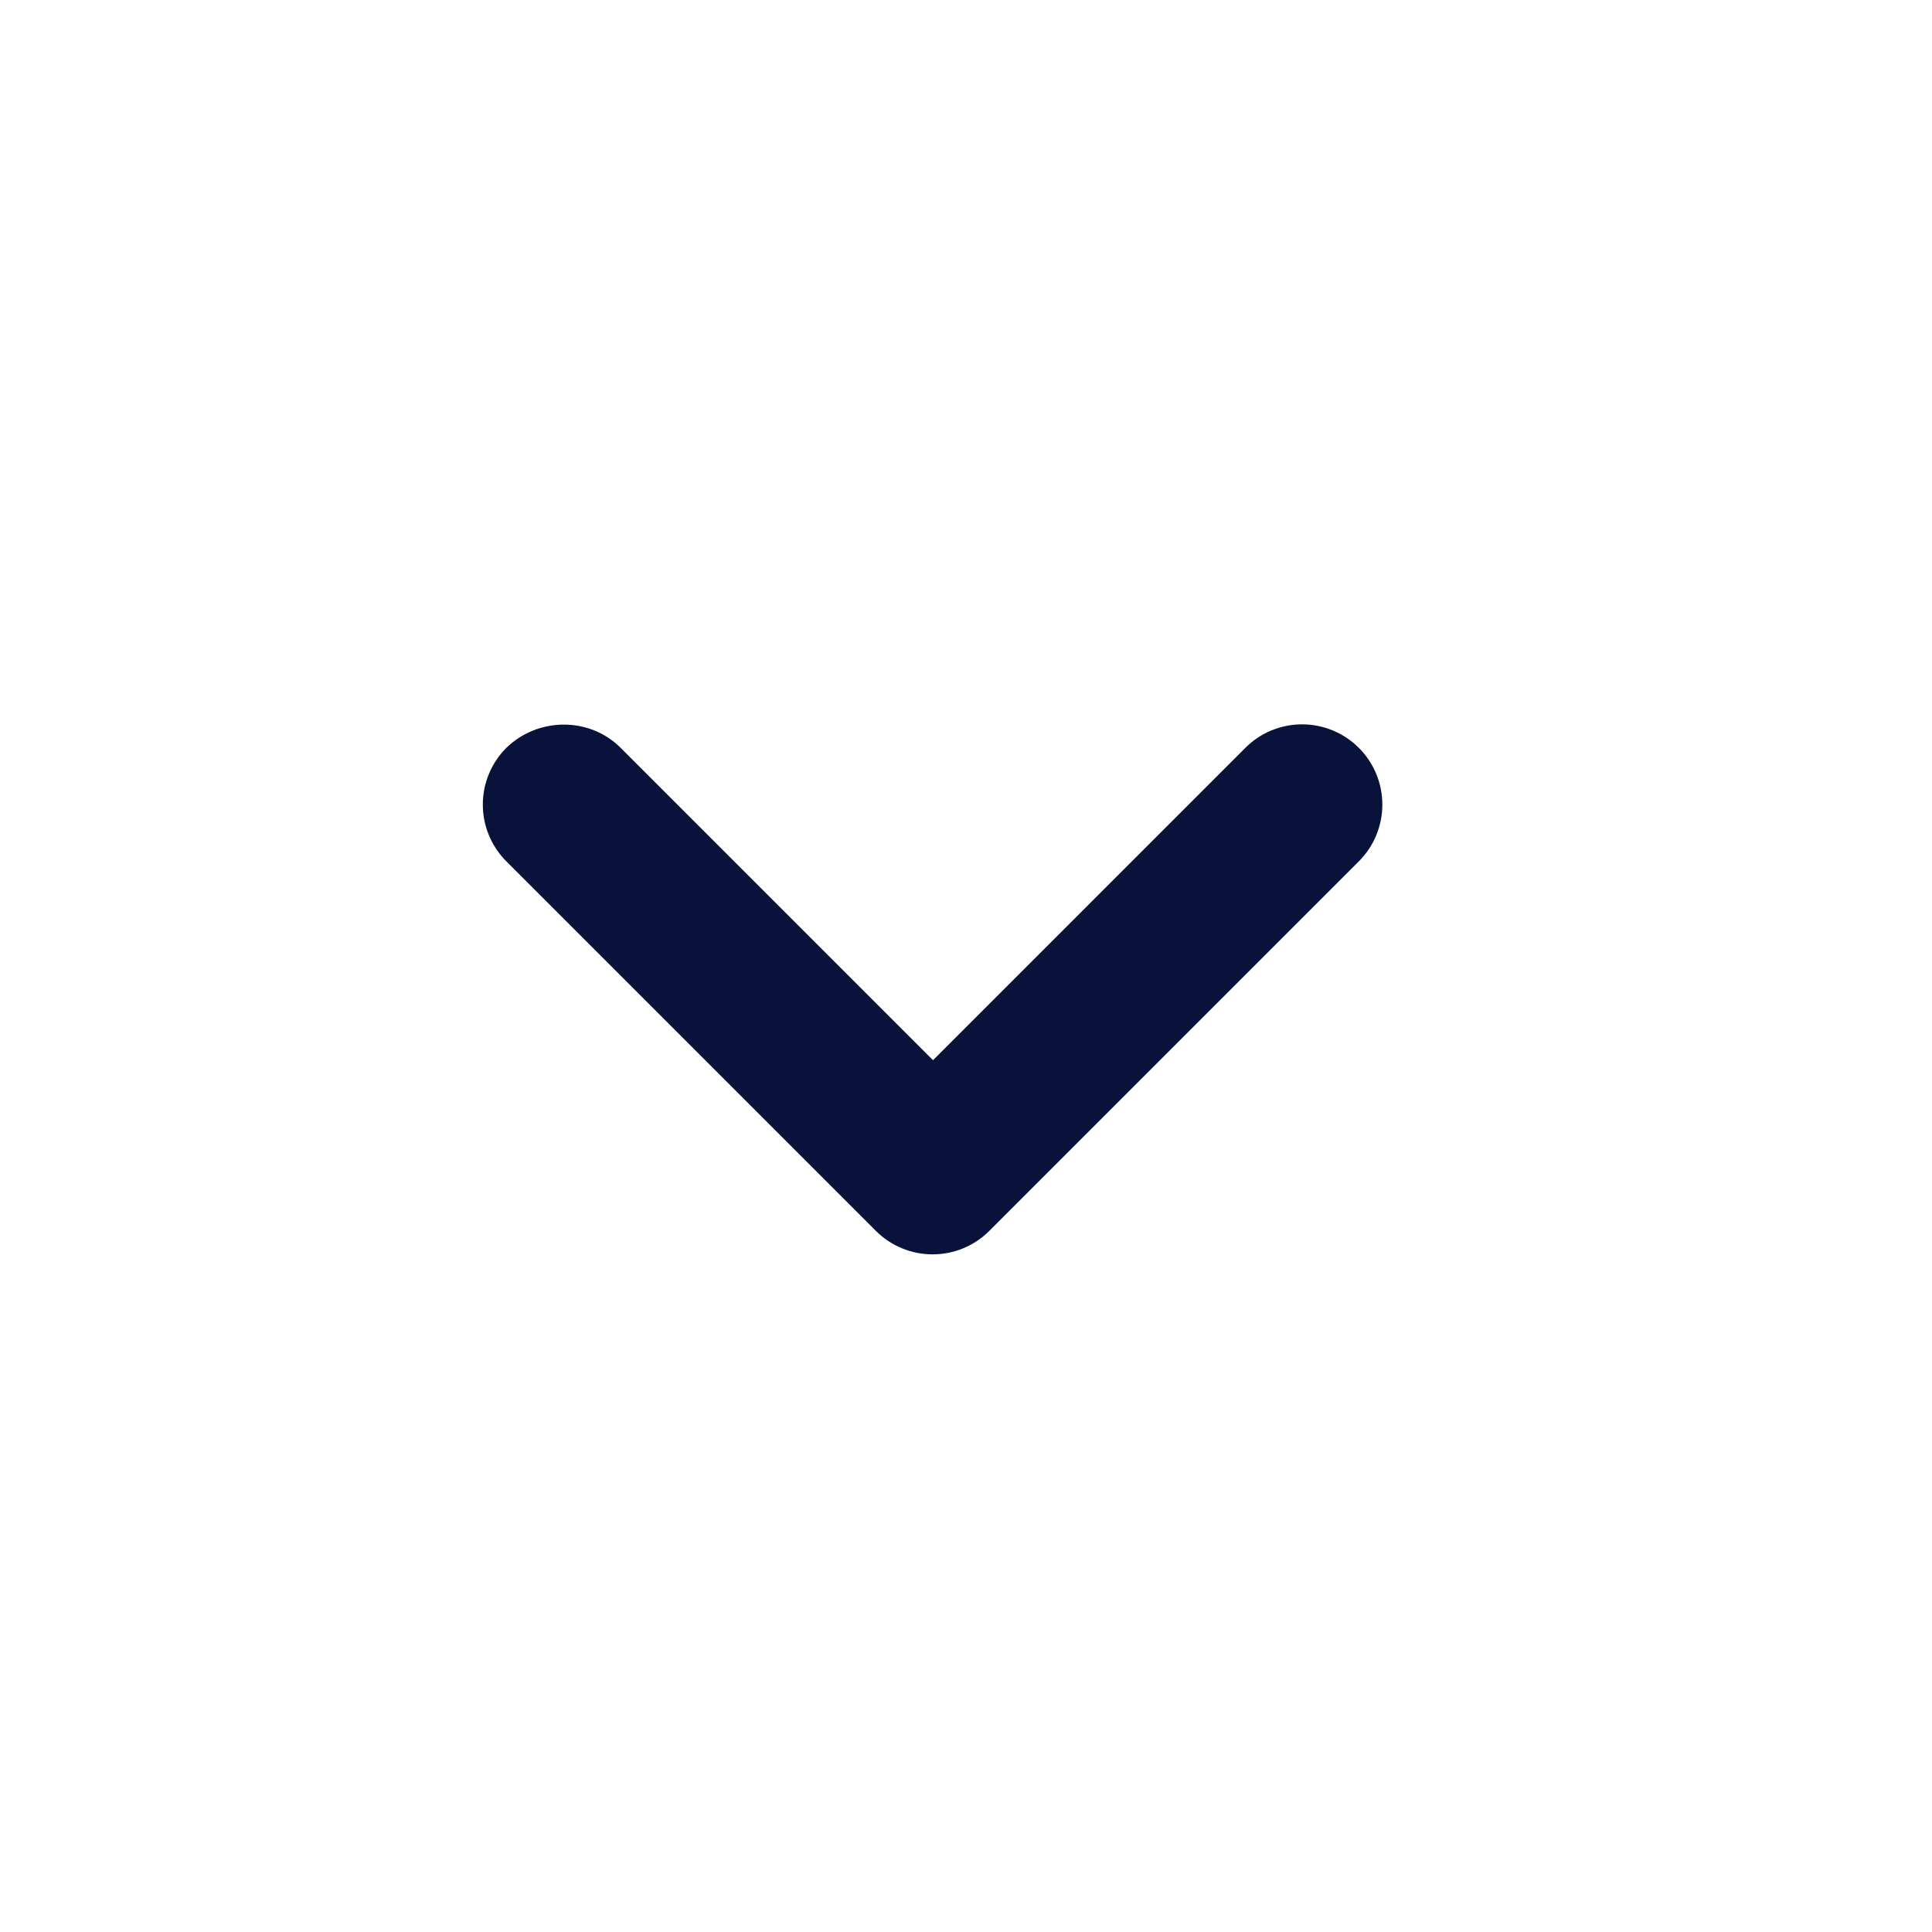
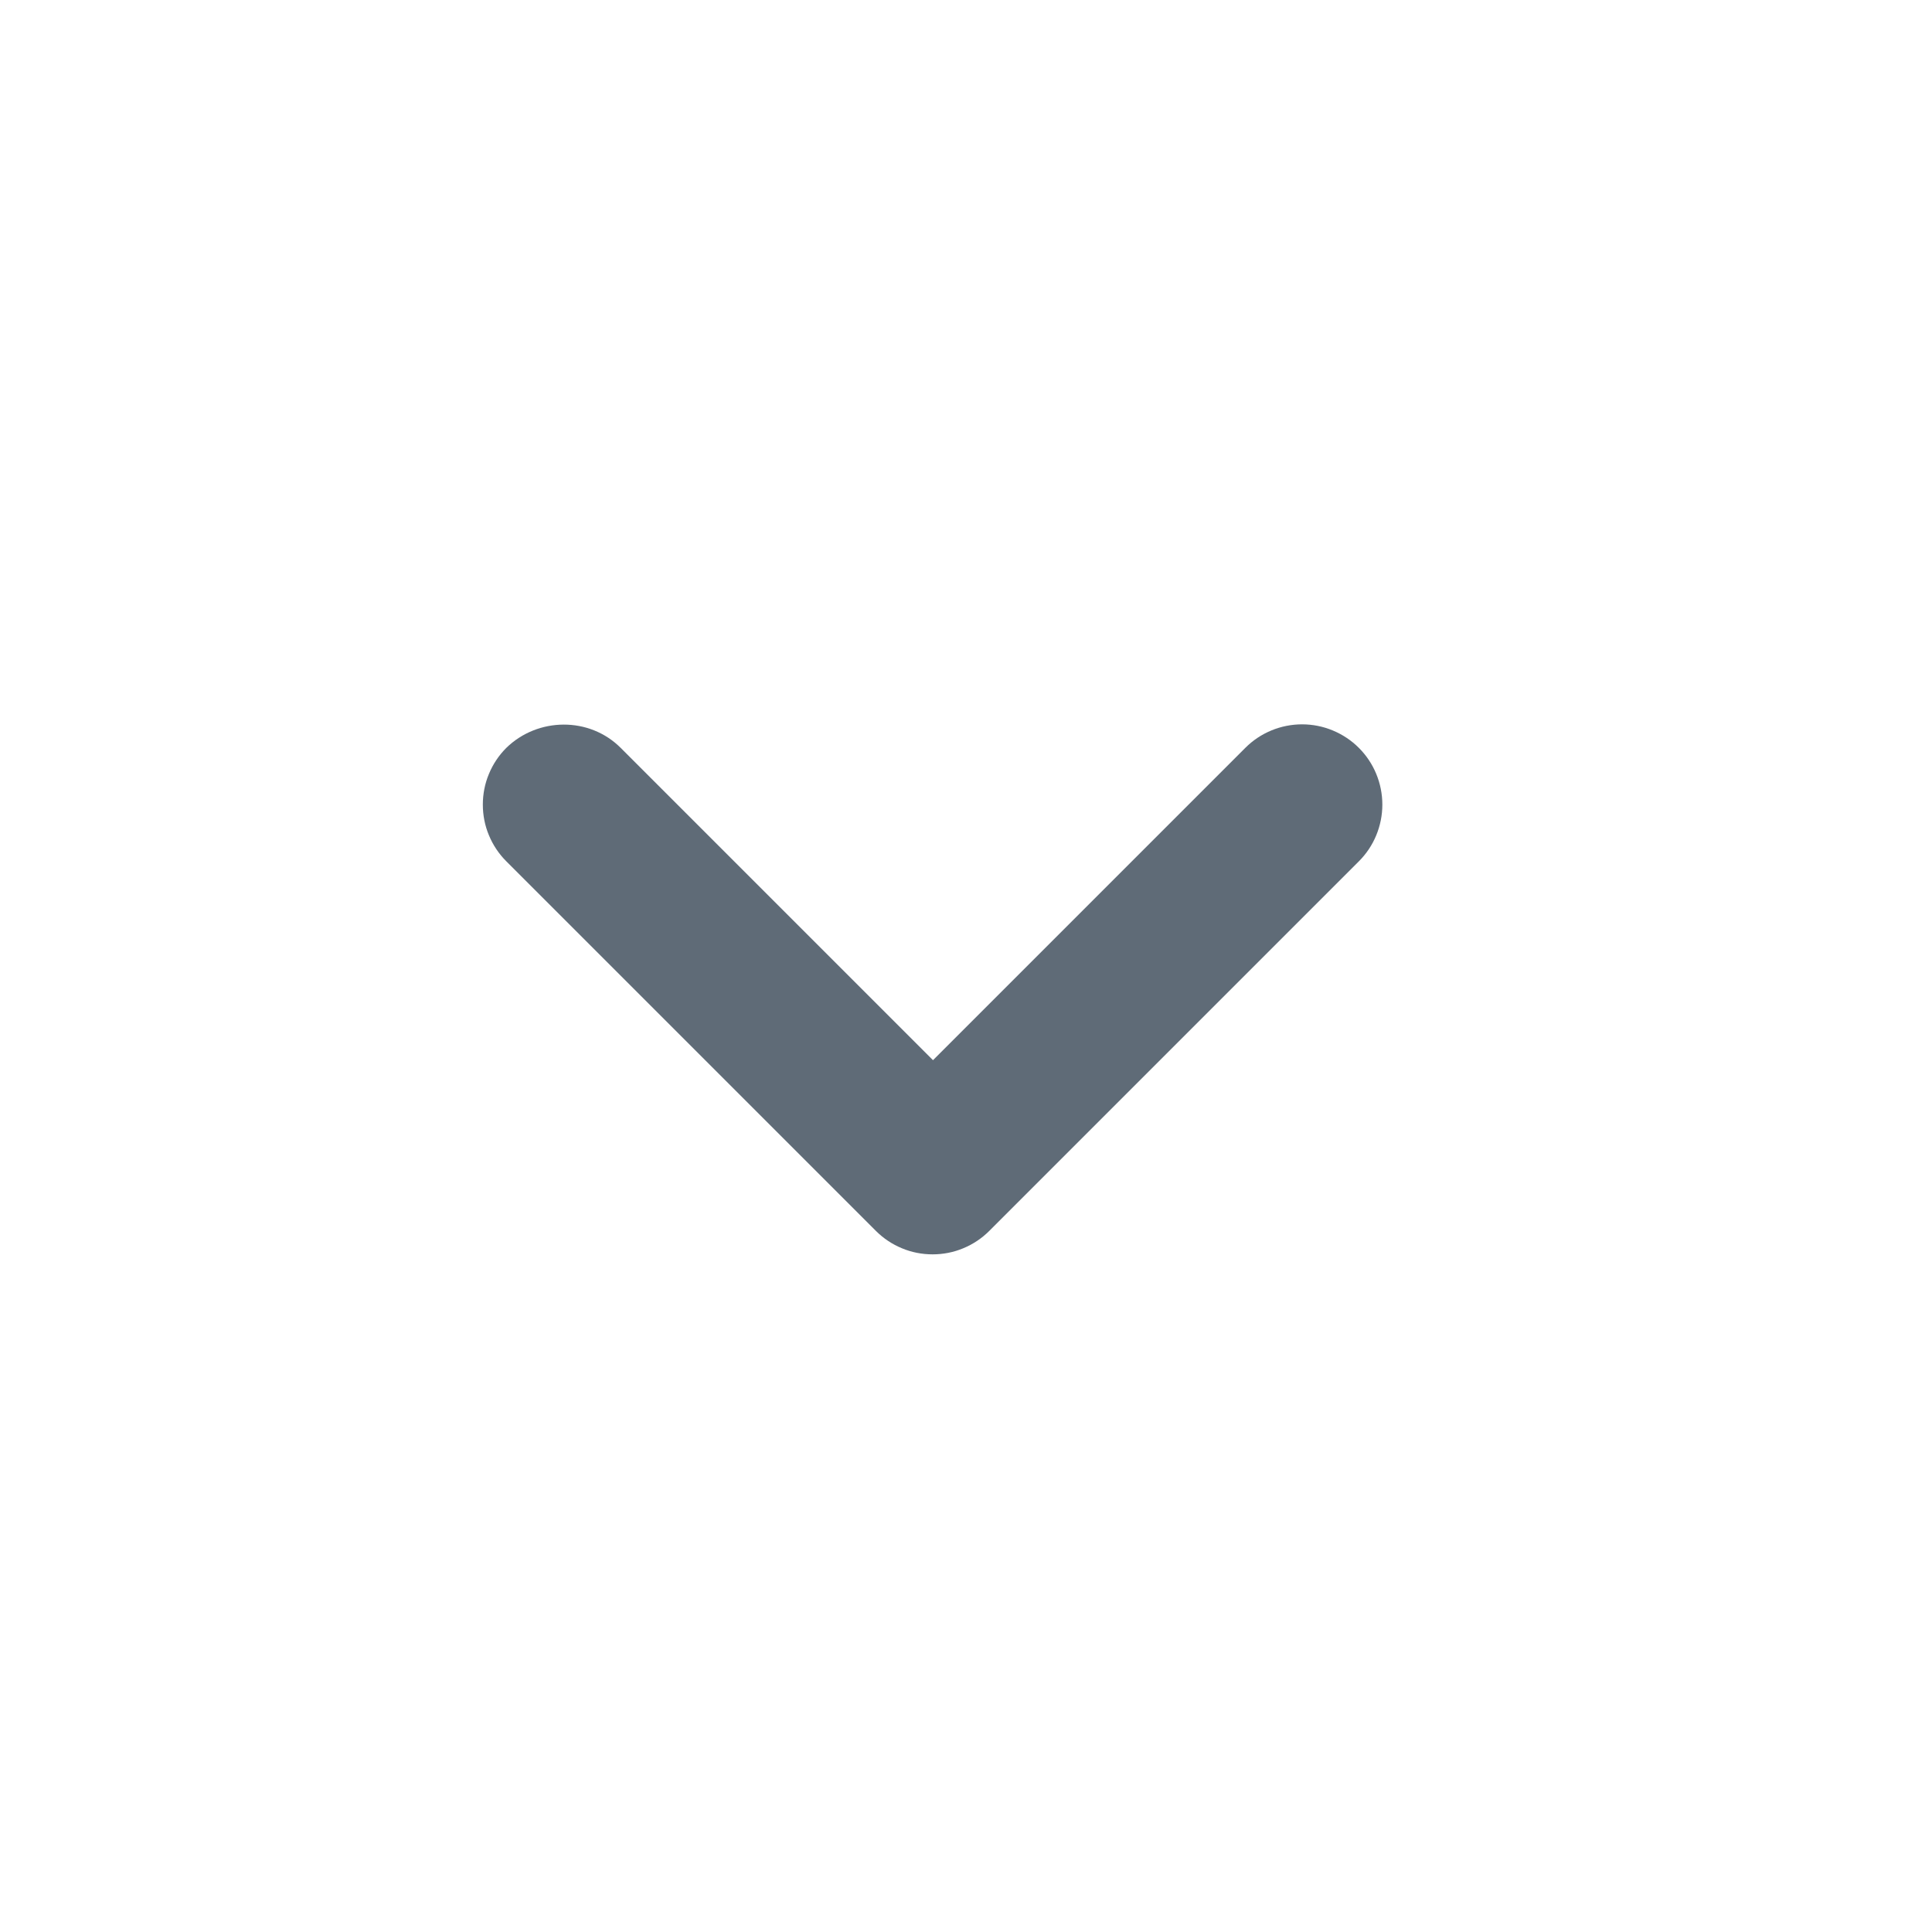
<svg xmlns="http://www.w3.org/2000/svg" width="24" height="24" viewBox="0 0 24 24" fill="none">
-   <path d="M7.71 9.29L11.59 13.17L15.47 9.29C15.563 9.197 15.672 9.124 15.793 9.074C15.914 9.024 16.044 8.998 16.175 8.998C16.306 8.998 16.436 9.024 16.556 9.074C16.677 9.124 16.787 9.197 16.88 9.29C16.973 9.383 17.046 9.492 17.096 9.613C17.146 9.734 17.172 9.864 17.172 9.995C17.172 10.126 17.146 10.256 17.096 10.377C17.046 10.498 16.973 10.607 16.88 10.7L12.29 15.29C12.197 15.383 12.088 15.456 11.967 15.506C11.846 15.557 11.716 15.582 11.585 15.582C11.454 15.582 11.324 15.557 11.203 15.506C11.082 15.456 10.973 15.383 10.88 15.29L6.29 10.7C6.197 10.607 6.124 10.498 6.074 10.377C6.023 10.256 5.998 10.126 5.998 9.995C5.998 9.864 6.023 9.734 6.074 9.613C6.124 9.492 6.197 9.383 6.29 9.29C6.68 8.91 7.32 8.9 7.71 9.29Z" fill="#08123A" />
+   <path d="M7.71 9.29L11.59 13.17L15.47 9.29C15.563 9.197 15.672 9.124 15.793 9.074C15.914 9.024 16.044 8.998 16.175 8.998C16.306 8.998 16.436 9.024 16.556 9.074C16.677 9.124 16.787 9.197 16.88 9.29C16.973 9.383 17.046 9.492 17.096 9.613C17.146 9.734 17.172 9.864 17.172 9.995C17.172 10.126 17.146 10.256 17.096 10.377C17.046 10.498 16.973 10.607 16.88 10.7L12.29 15.29C12.197 15.383 12.088 15.456 11.967 15.506C11.846 15.557 11.716 15.582 11.585 15.582C11.454 15.582 11.324 15.557 11.203 15.506C11.082 15.456 10.973 15.383 10.88 15.29L6.29 10.7C6.197 10.607 6.124 10.498 6.074 10.377C6.023 10.256 5.998 10.126 5.998 9.995C5.998 9.864 6.023 9.734 6.074 9.613C6.124 9.492 6.197 9.383 6.29 9.29C6.68 8.91 7.32 8.9 7.71 9.29Z" fill="#5F6B77" />
</svg>
